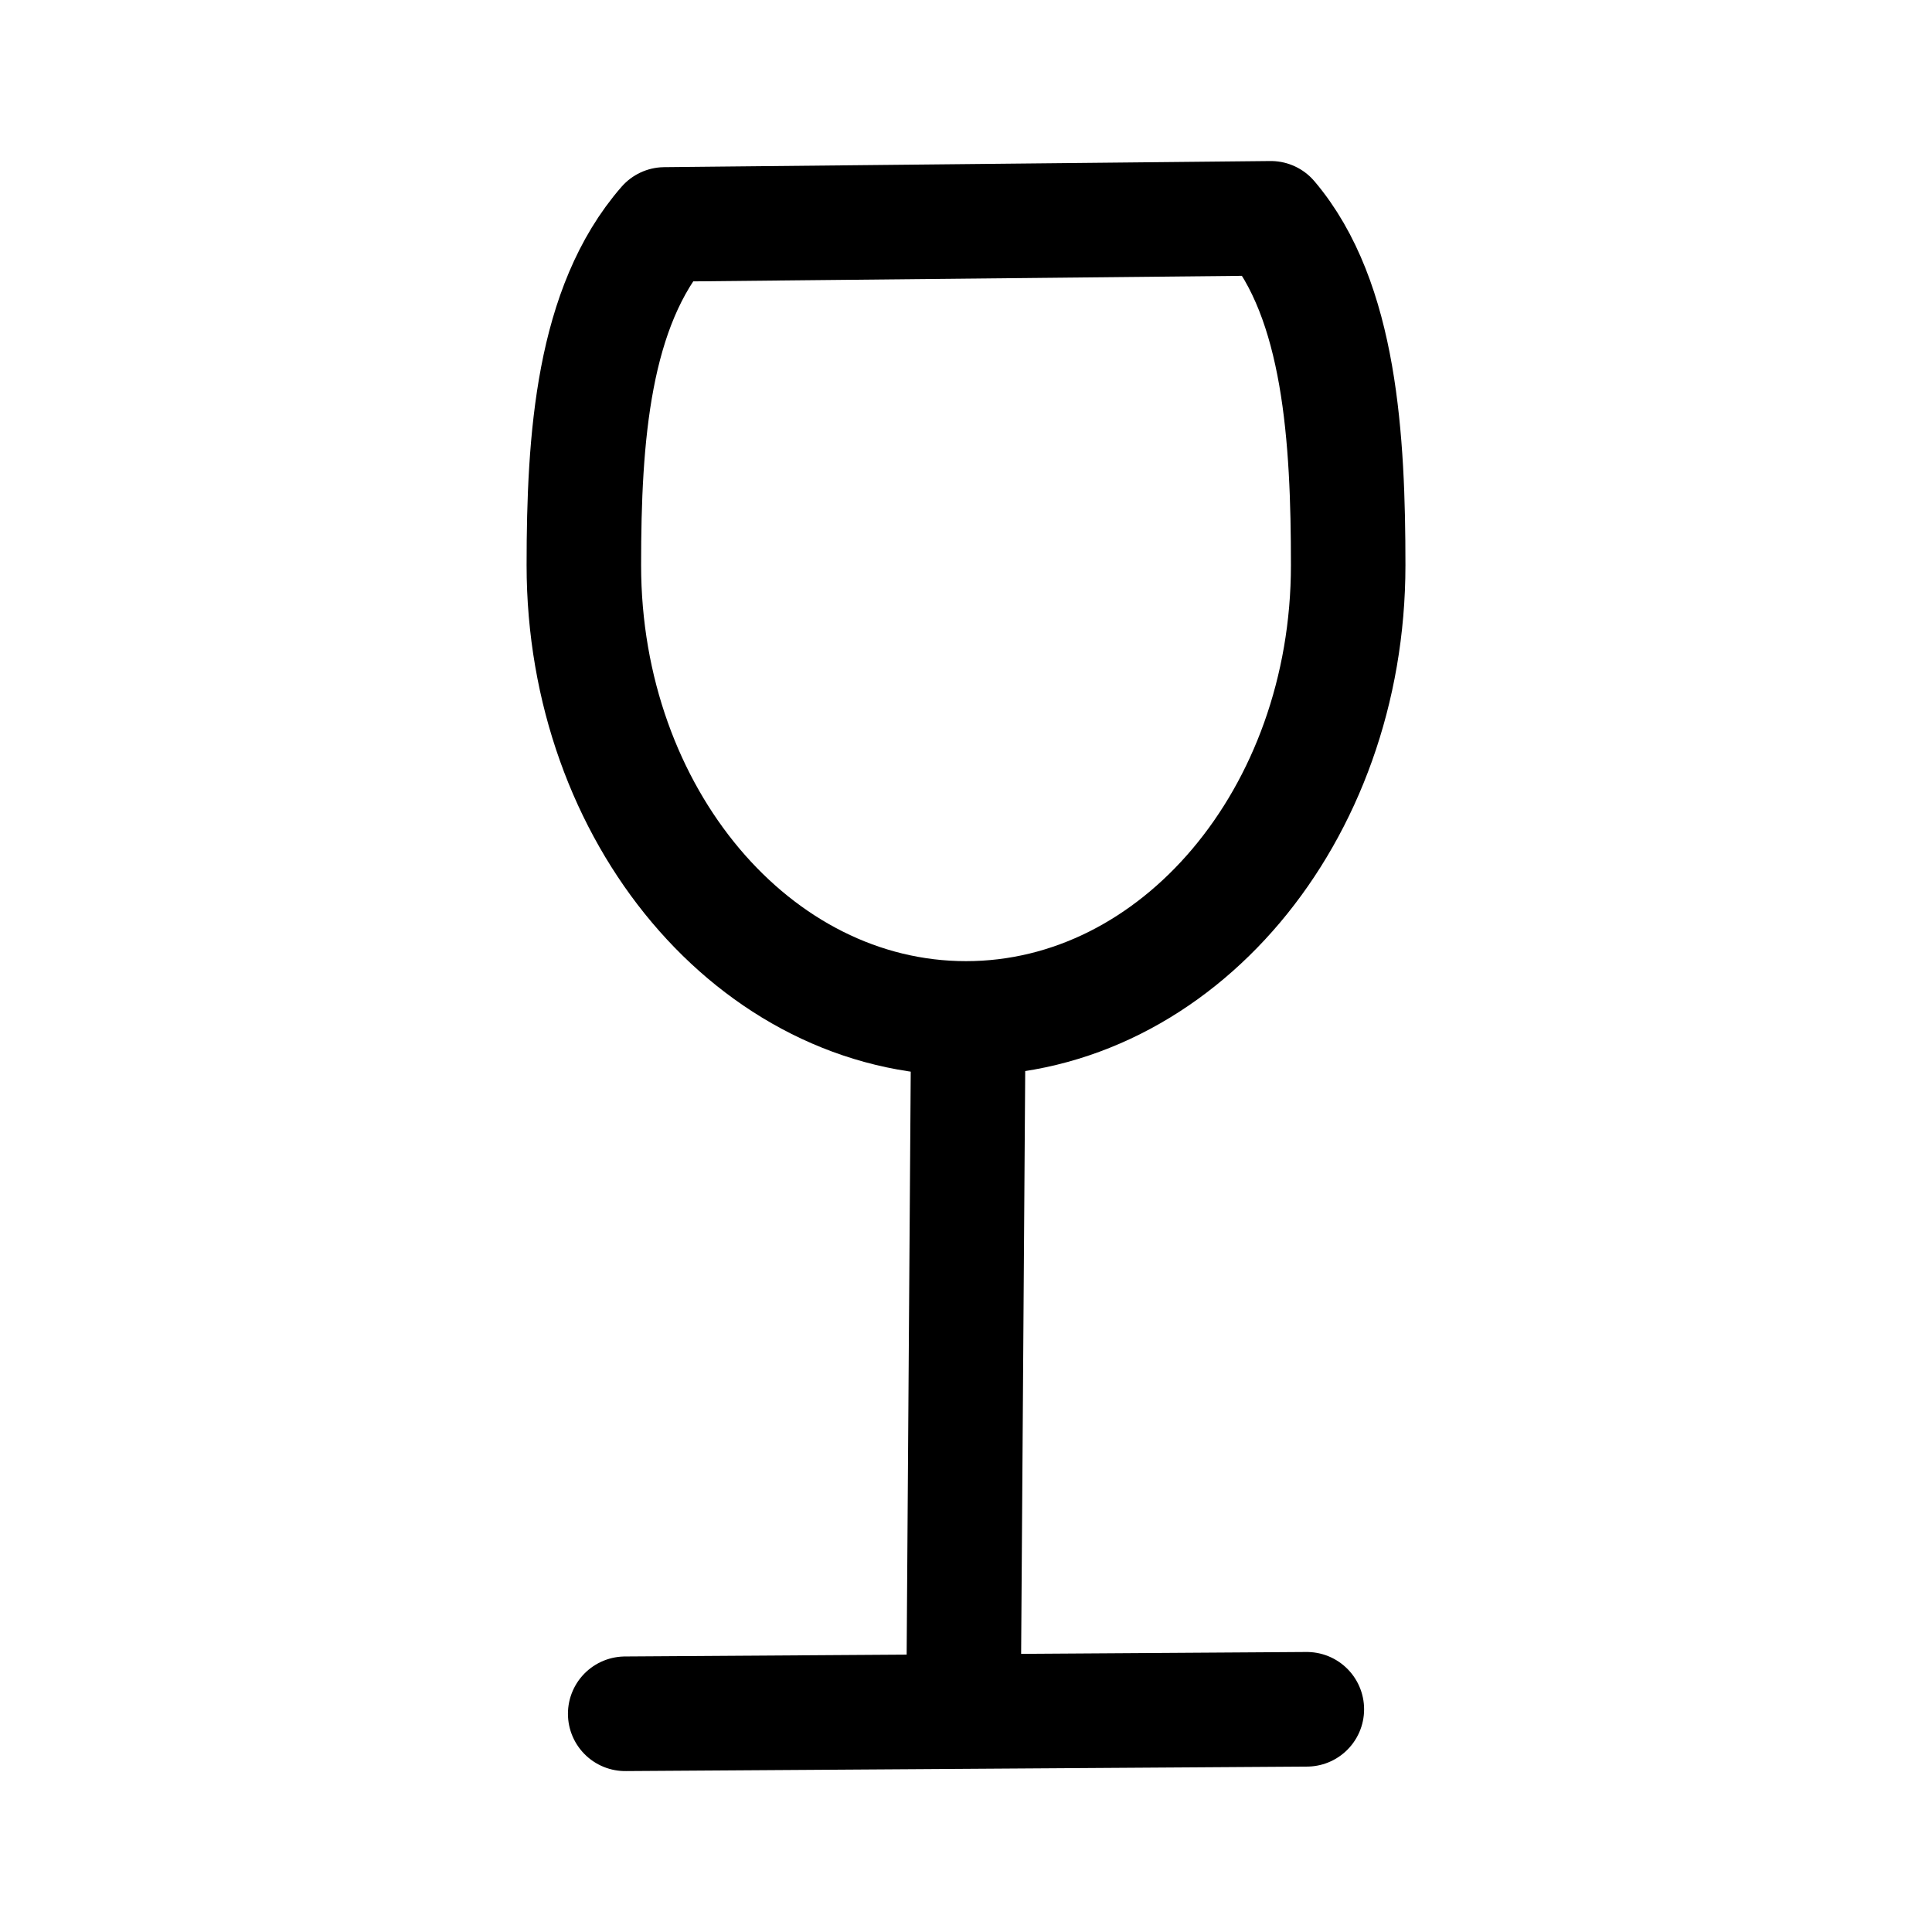
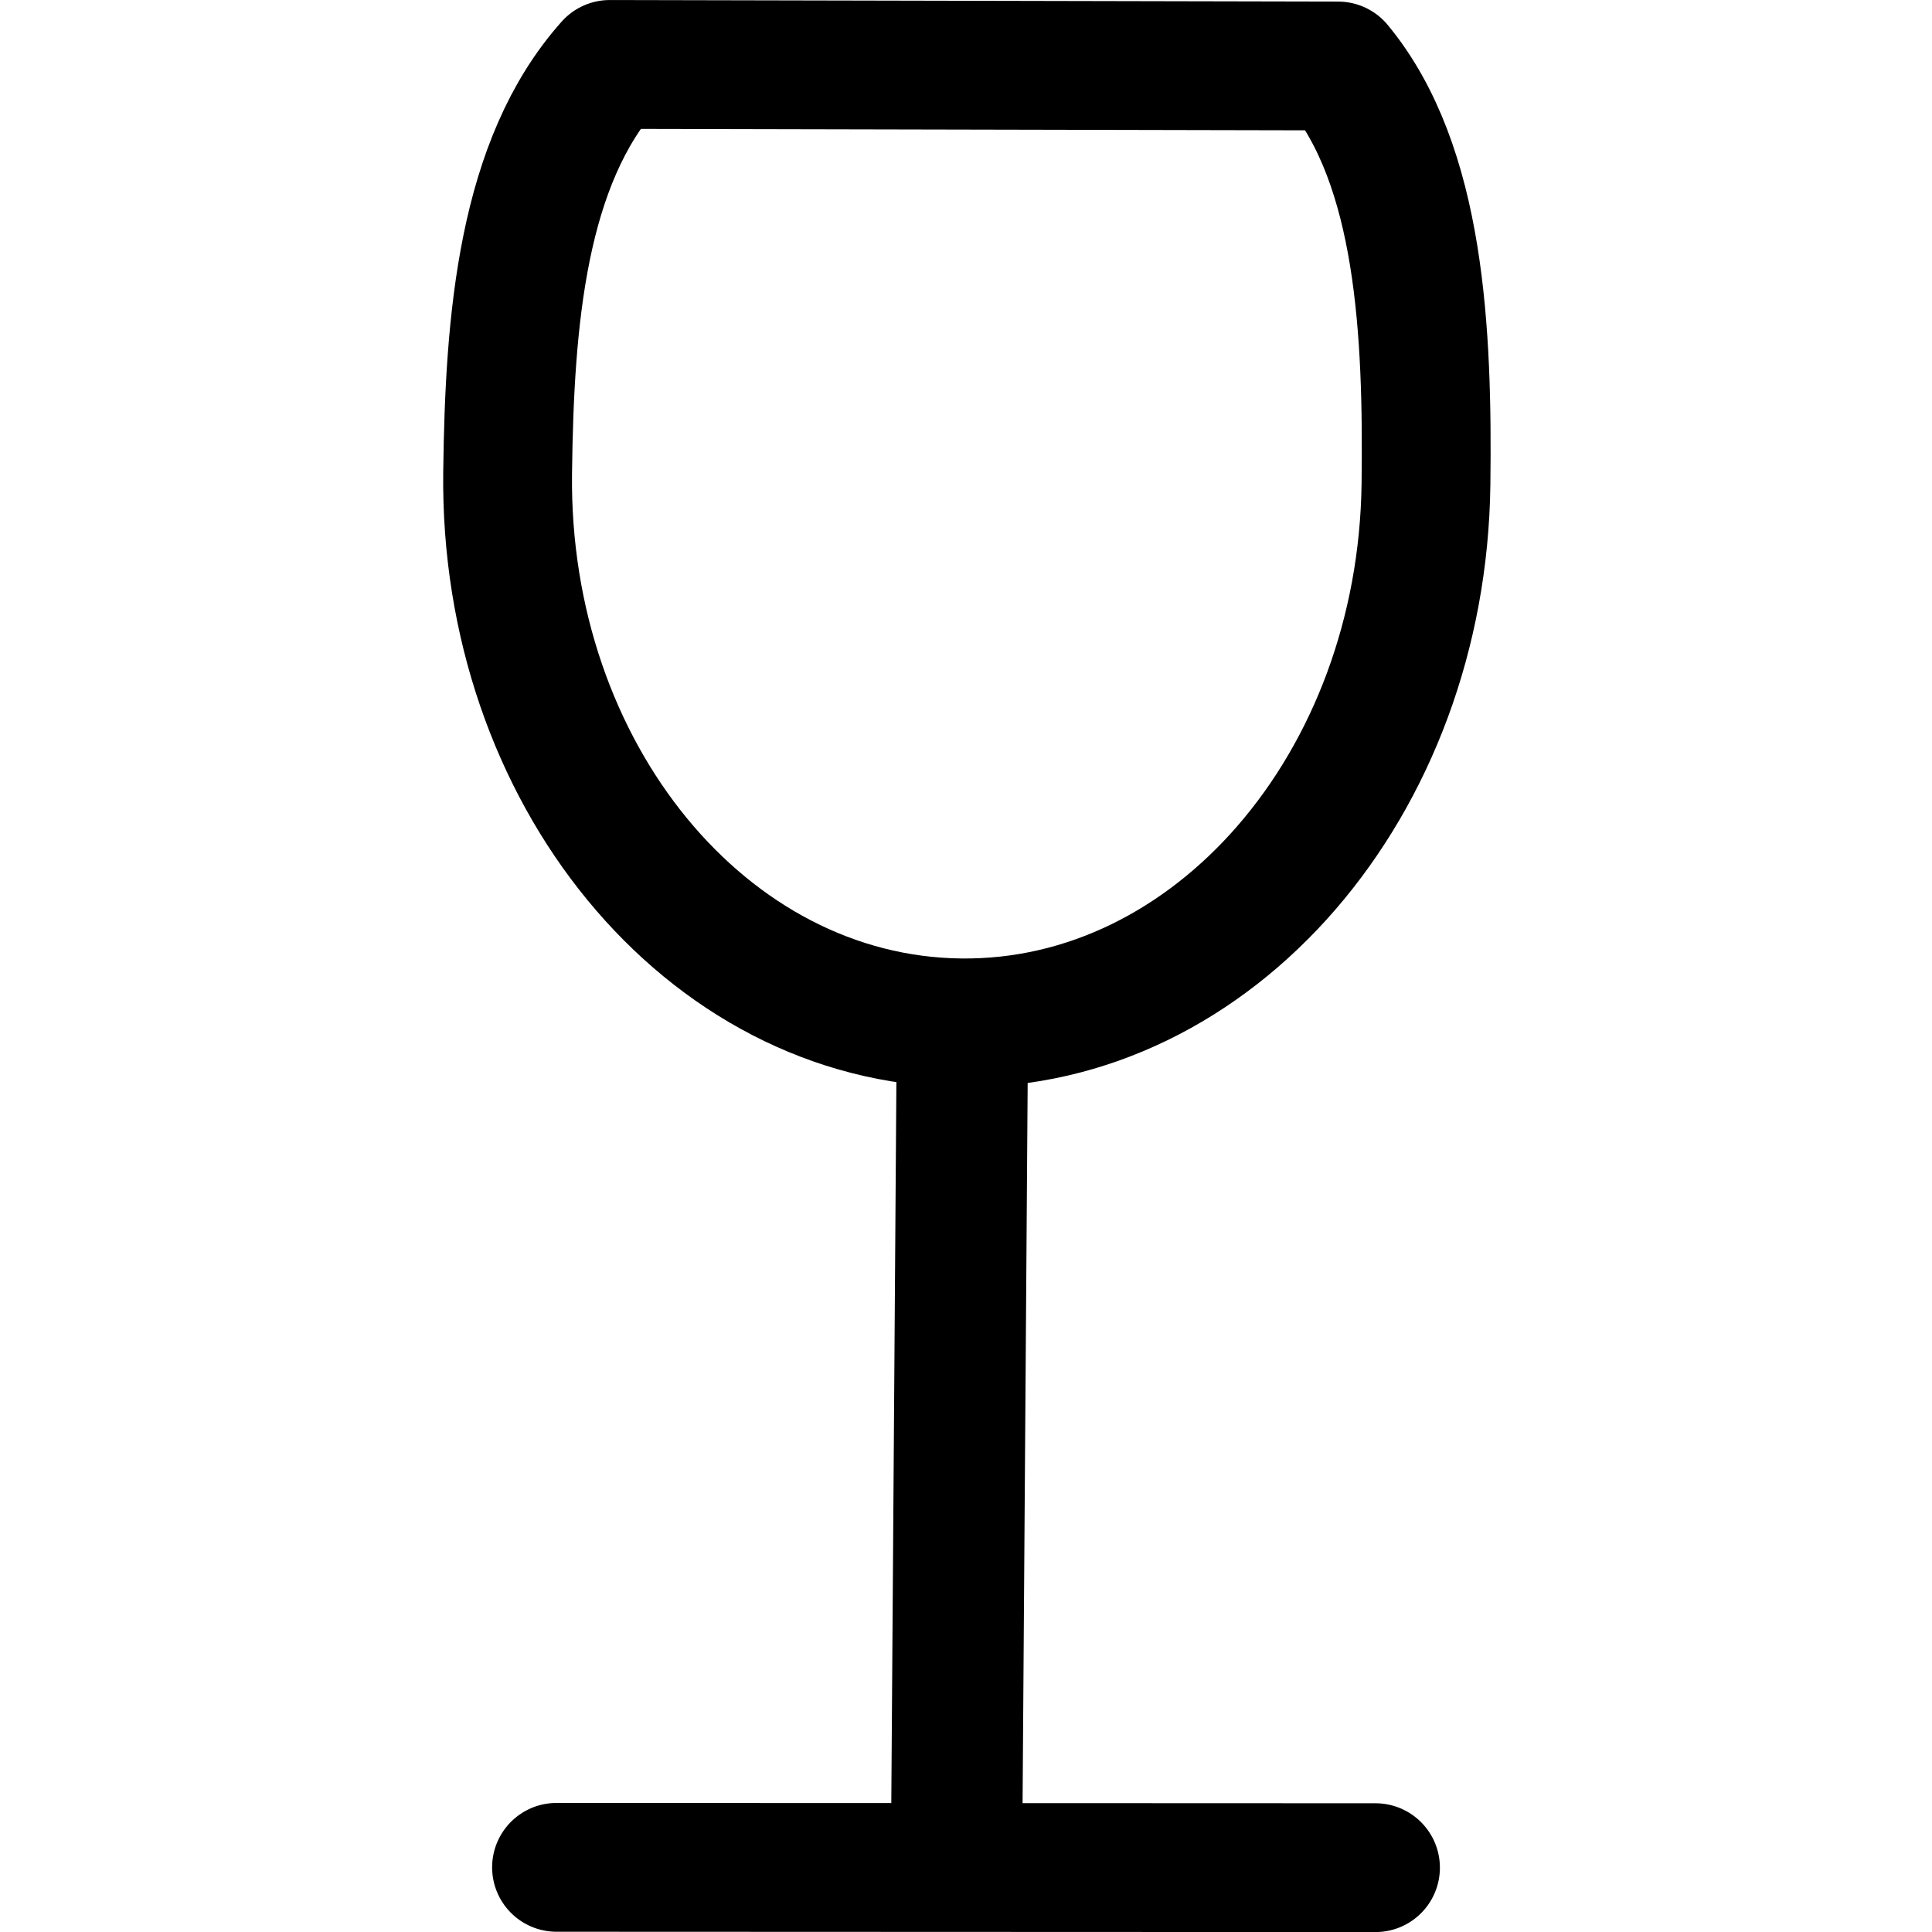
<svg xmlns="http://www.w3.org/2000/svg" width="24" height="24" viewBox="0 0 24 24" xml:space="preserve">
-   <g transform="translate(-41.68 -28.063)scale(.40677)" stroke="#000">
-     <path d="M141.274 75.656c2.13 2.508 2.364 6.755 2.364 10.595 0 7.644-5.225 13.84-11.671 13.84s-11.671-6.196-11.671-13.84c0-3.903.277-7.892 2.469-10.408z" fill="none" stroke-width="3.497" stroke-linecap="round" stroke-linejoin="round" />
-     <path d="m132.037 100.236-.14 19.997" fill="none" stroke-width="3.496" stroke-linecap="round" stroke-linejoin="round" />
-     <path d="m121.56 121.327 20.814-.137" fill="none" stroke-width="3.5" stroke-linecap="round" stroke-linejoin="round" />
+   <g transform="translate(1.954 -6.685)scale(.16136)">
+     <path d="m30.734 185.187 63.05.025" fill="none" stroke="#000" stroke-width="9.916" stroke-linecap="round" stroke-linejoin="round" />
+     <path d="m61.952 124.833-.391 55.331" fill="none" stroke="#000" stroke-width="10.107" stroke-linecap="round" stroke-linejoin="round" />
+     <path d="M90.903 46.509c6.357 7.673 6.909 20.546 6.767 32.176-.283 23.153-16.34 41.73-35.863 41.49-19.523-.238-35.12-19.2-34.837-42.353.144-11.822 1.133-23.893 7.863-31.433Z" fill="none" stroke="#000" stroke-width="9.916" stroke-linecap="round" stroke-linejoin="round" />
  </g>
</svg>
